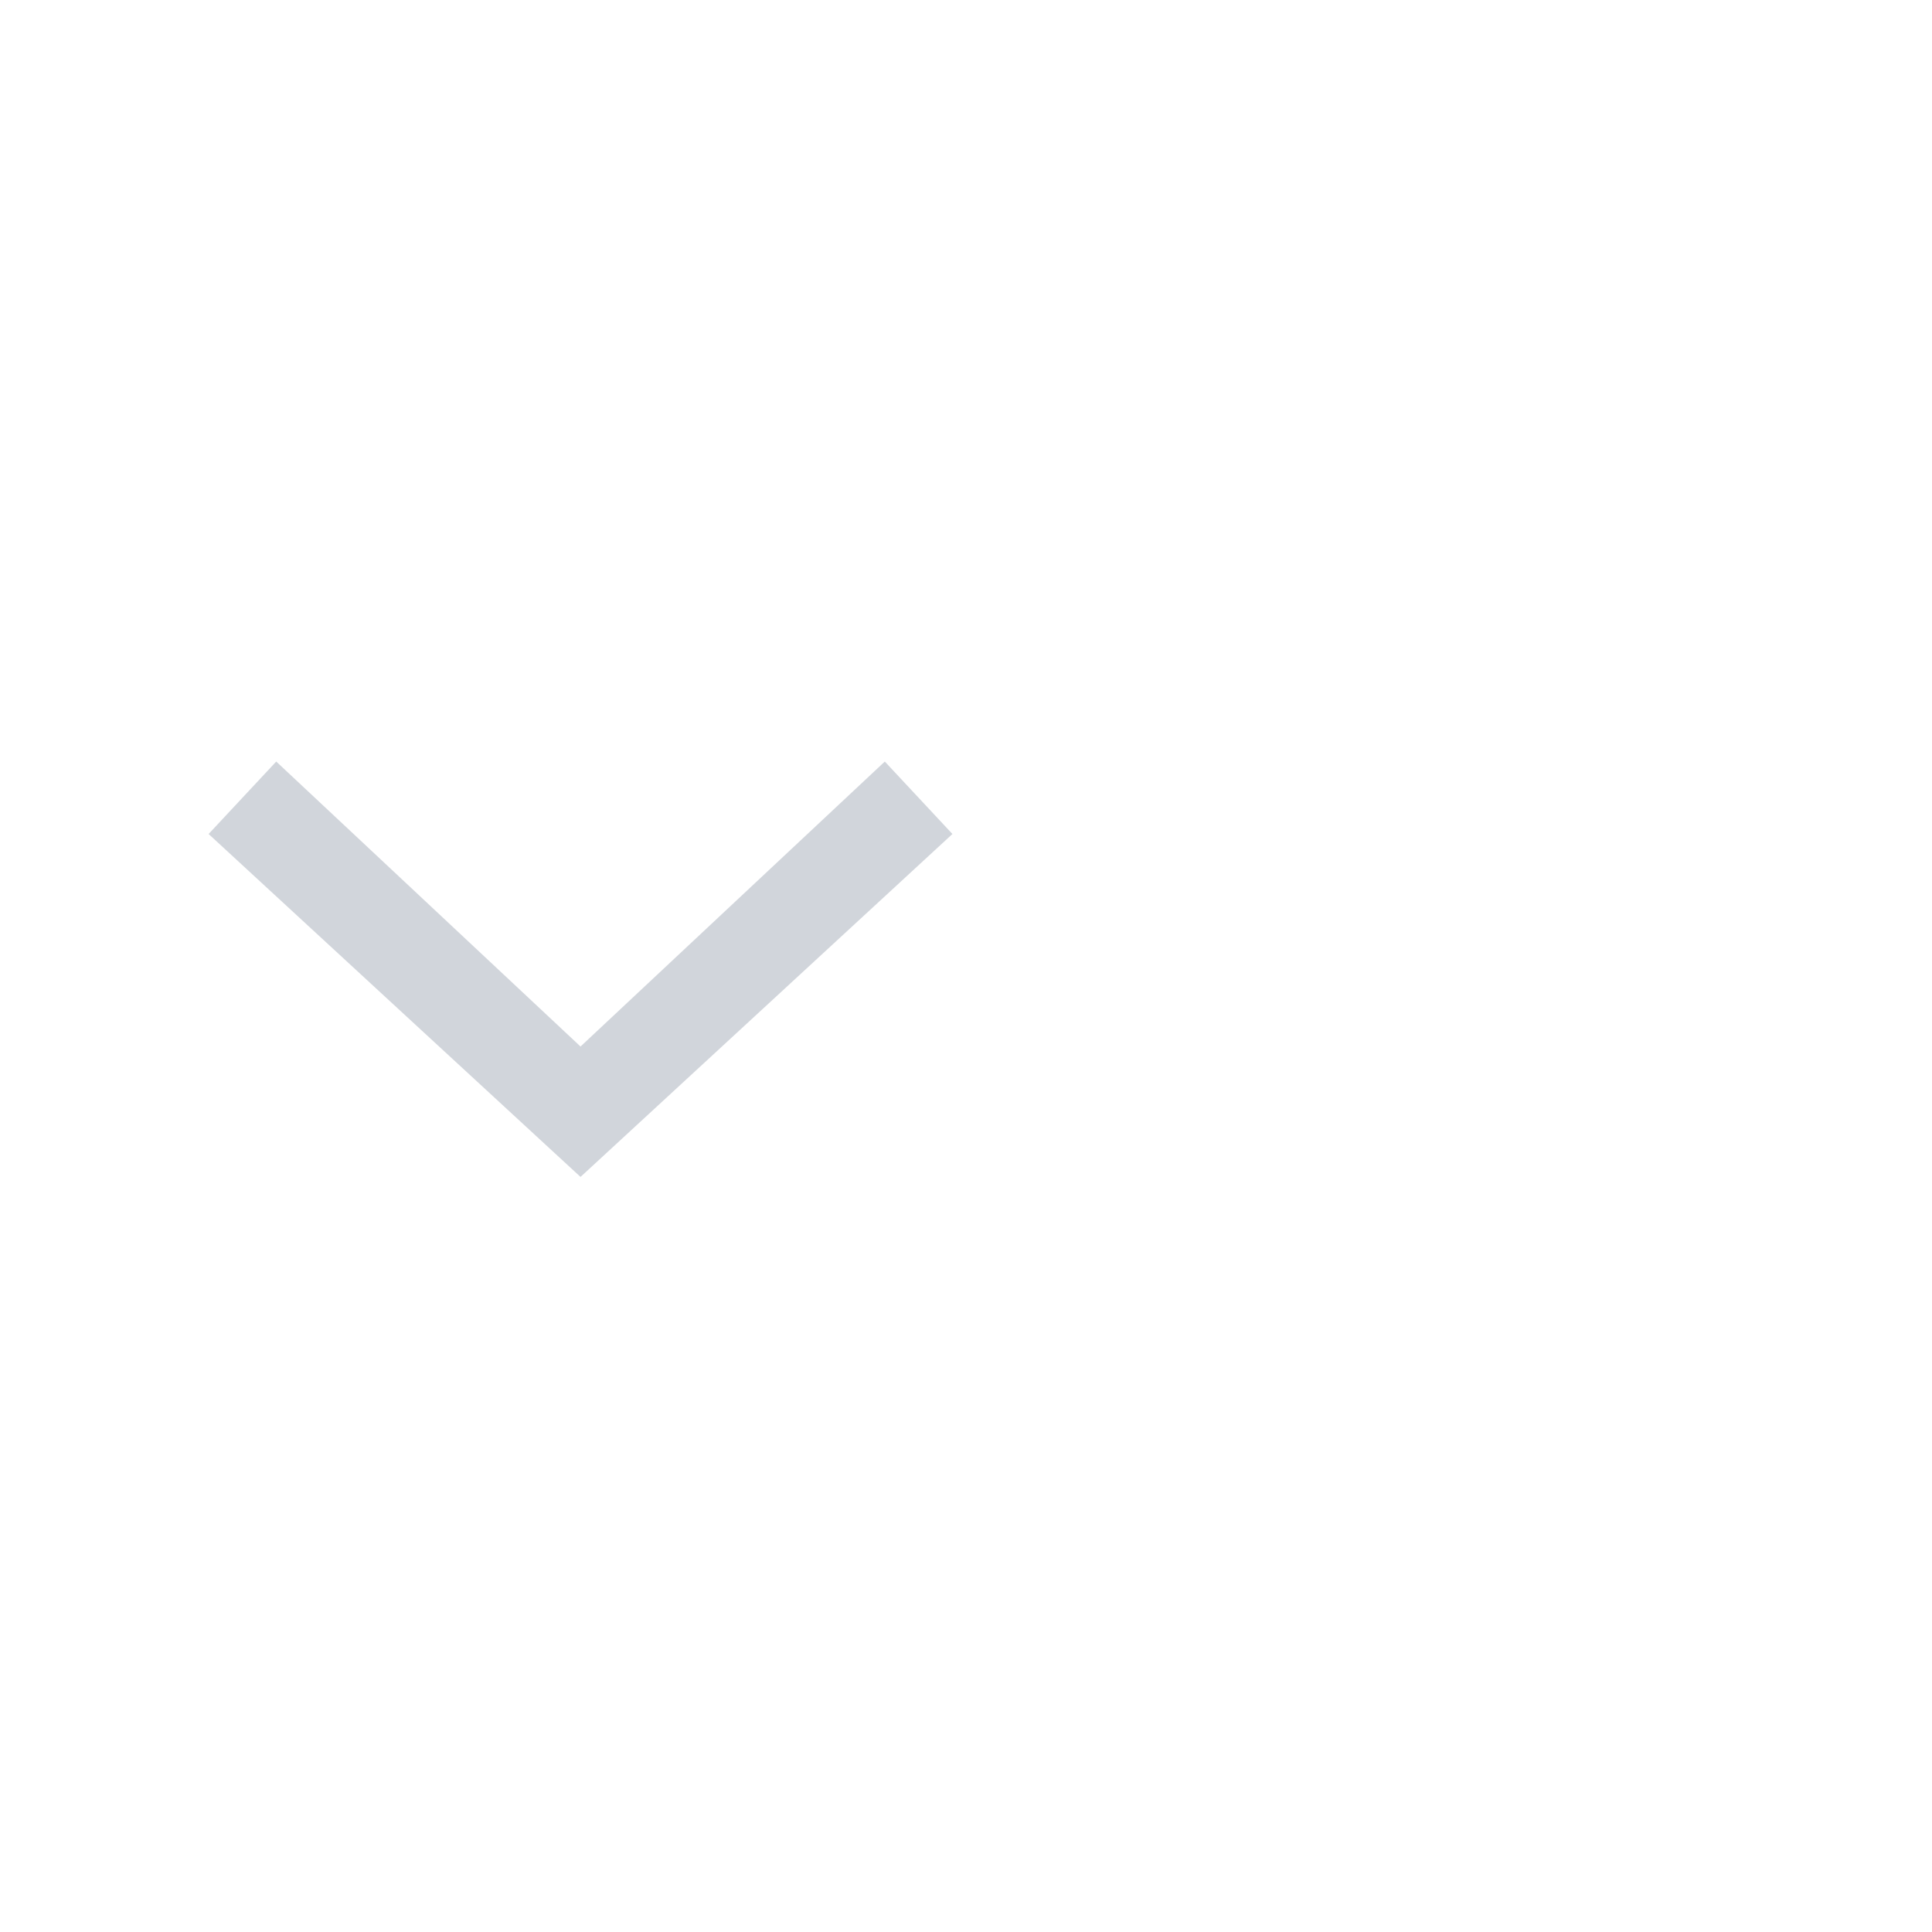
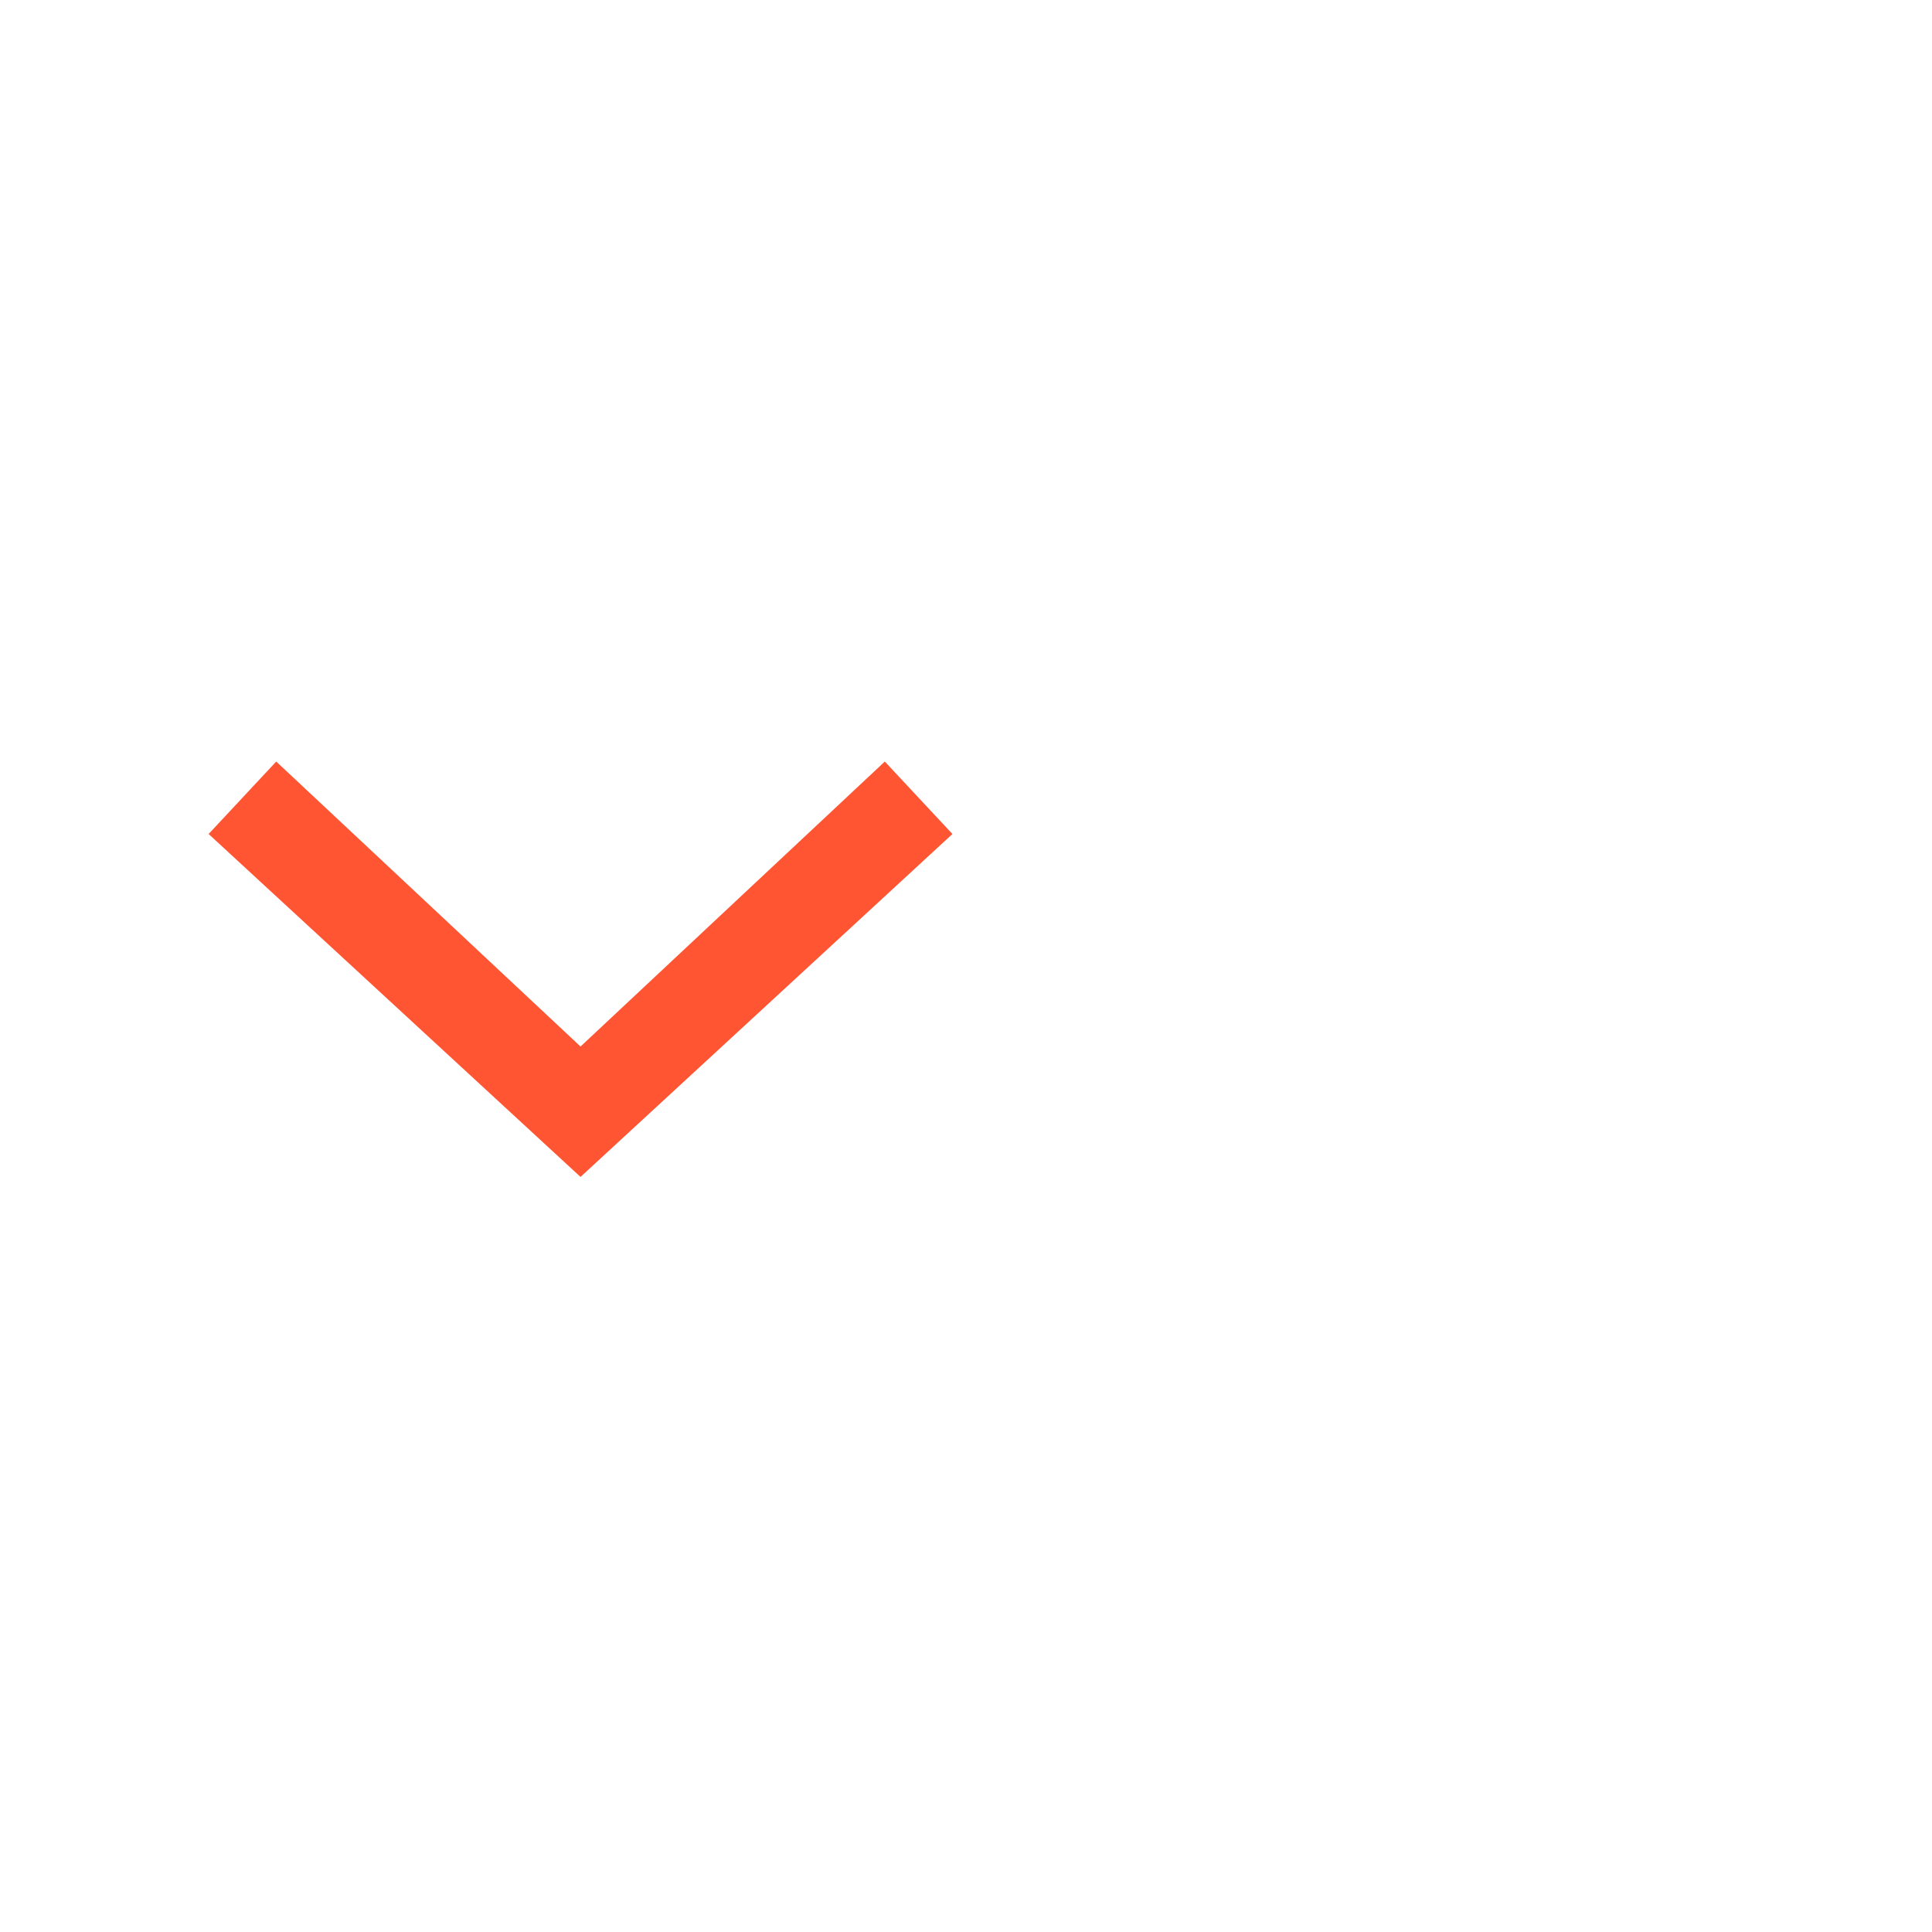
<svg xmlns="http://www.w3.org/2000/svg" version="1.1" id="Layer_1" x="0px" y="0px" viewBox="0 0 40 40" style="enable-background:new 0 0 40 40;" xml:space="preserve">
  <style type="text/css">
- 	.st0{fill-rule:evenodd;clip-rule:evenodd;fill:#D1D5DB;}
+ 	.st0{fill-rule:evenodd;clip-rule:evenodd;fill:#FF5533;}
	.st1{fill:none;}
</style>
  <g id="ComboBox">
    <g id="ic-arrow-drop-down" transform="translate(0, 8)">
      <g id="Group_8822" transform="translate(4.319, 7.767)">
        <polygon id="Path_18879" class="st0" points="7.7,8.6 0,1.5 1.4,0 7.7,5.9 14,0 15.4,1.5    " />
      </g>
      <polygon id="Rectangle_4407" class="st1" points="0,0 24,0 24,24 0,24   " />
    </g>
  </g>
</svg>
